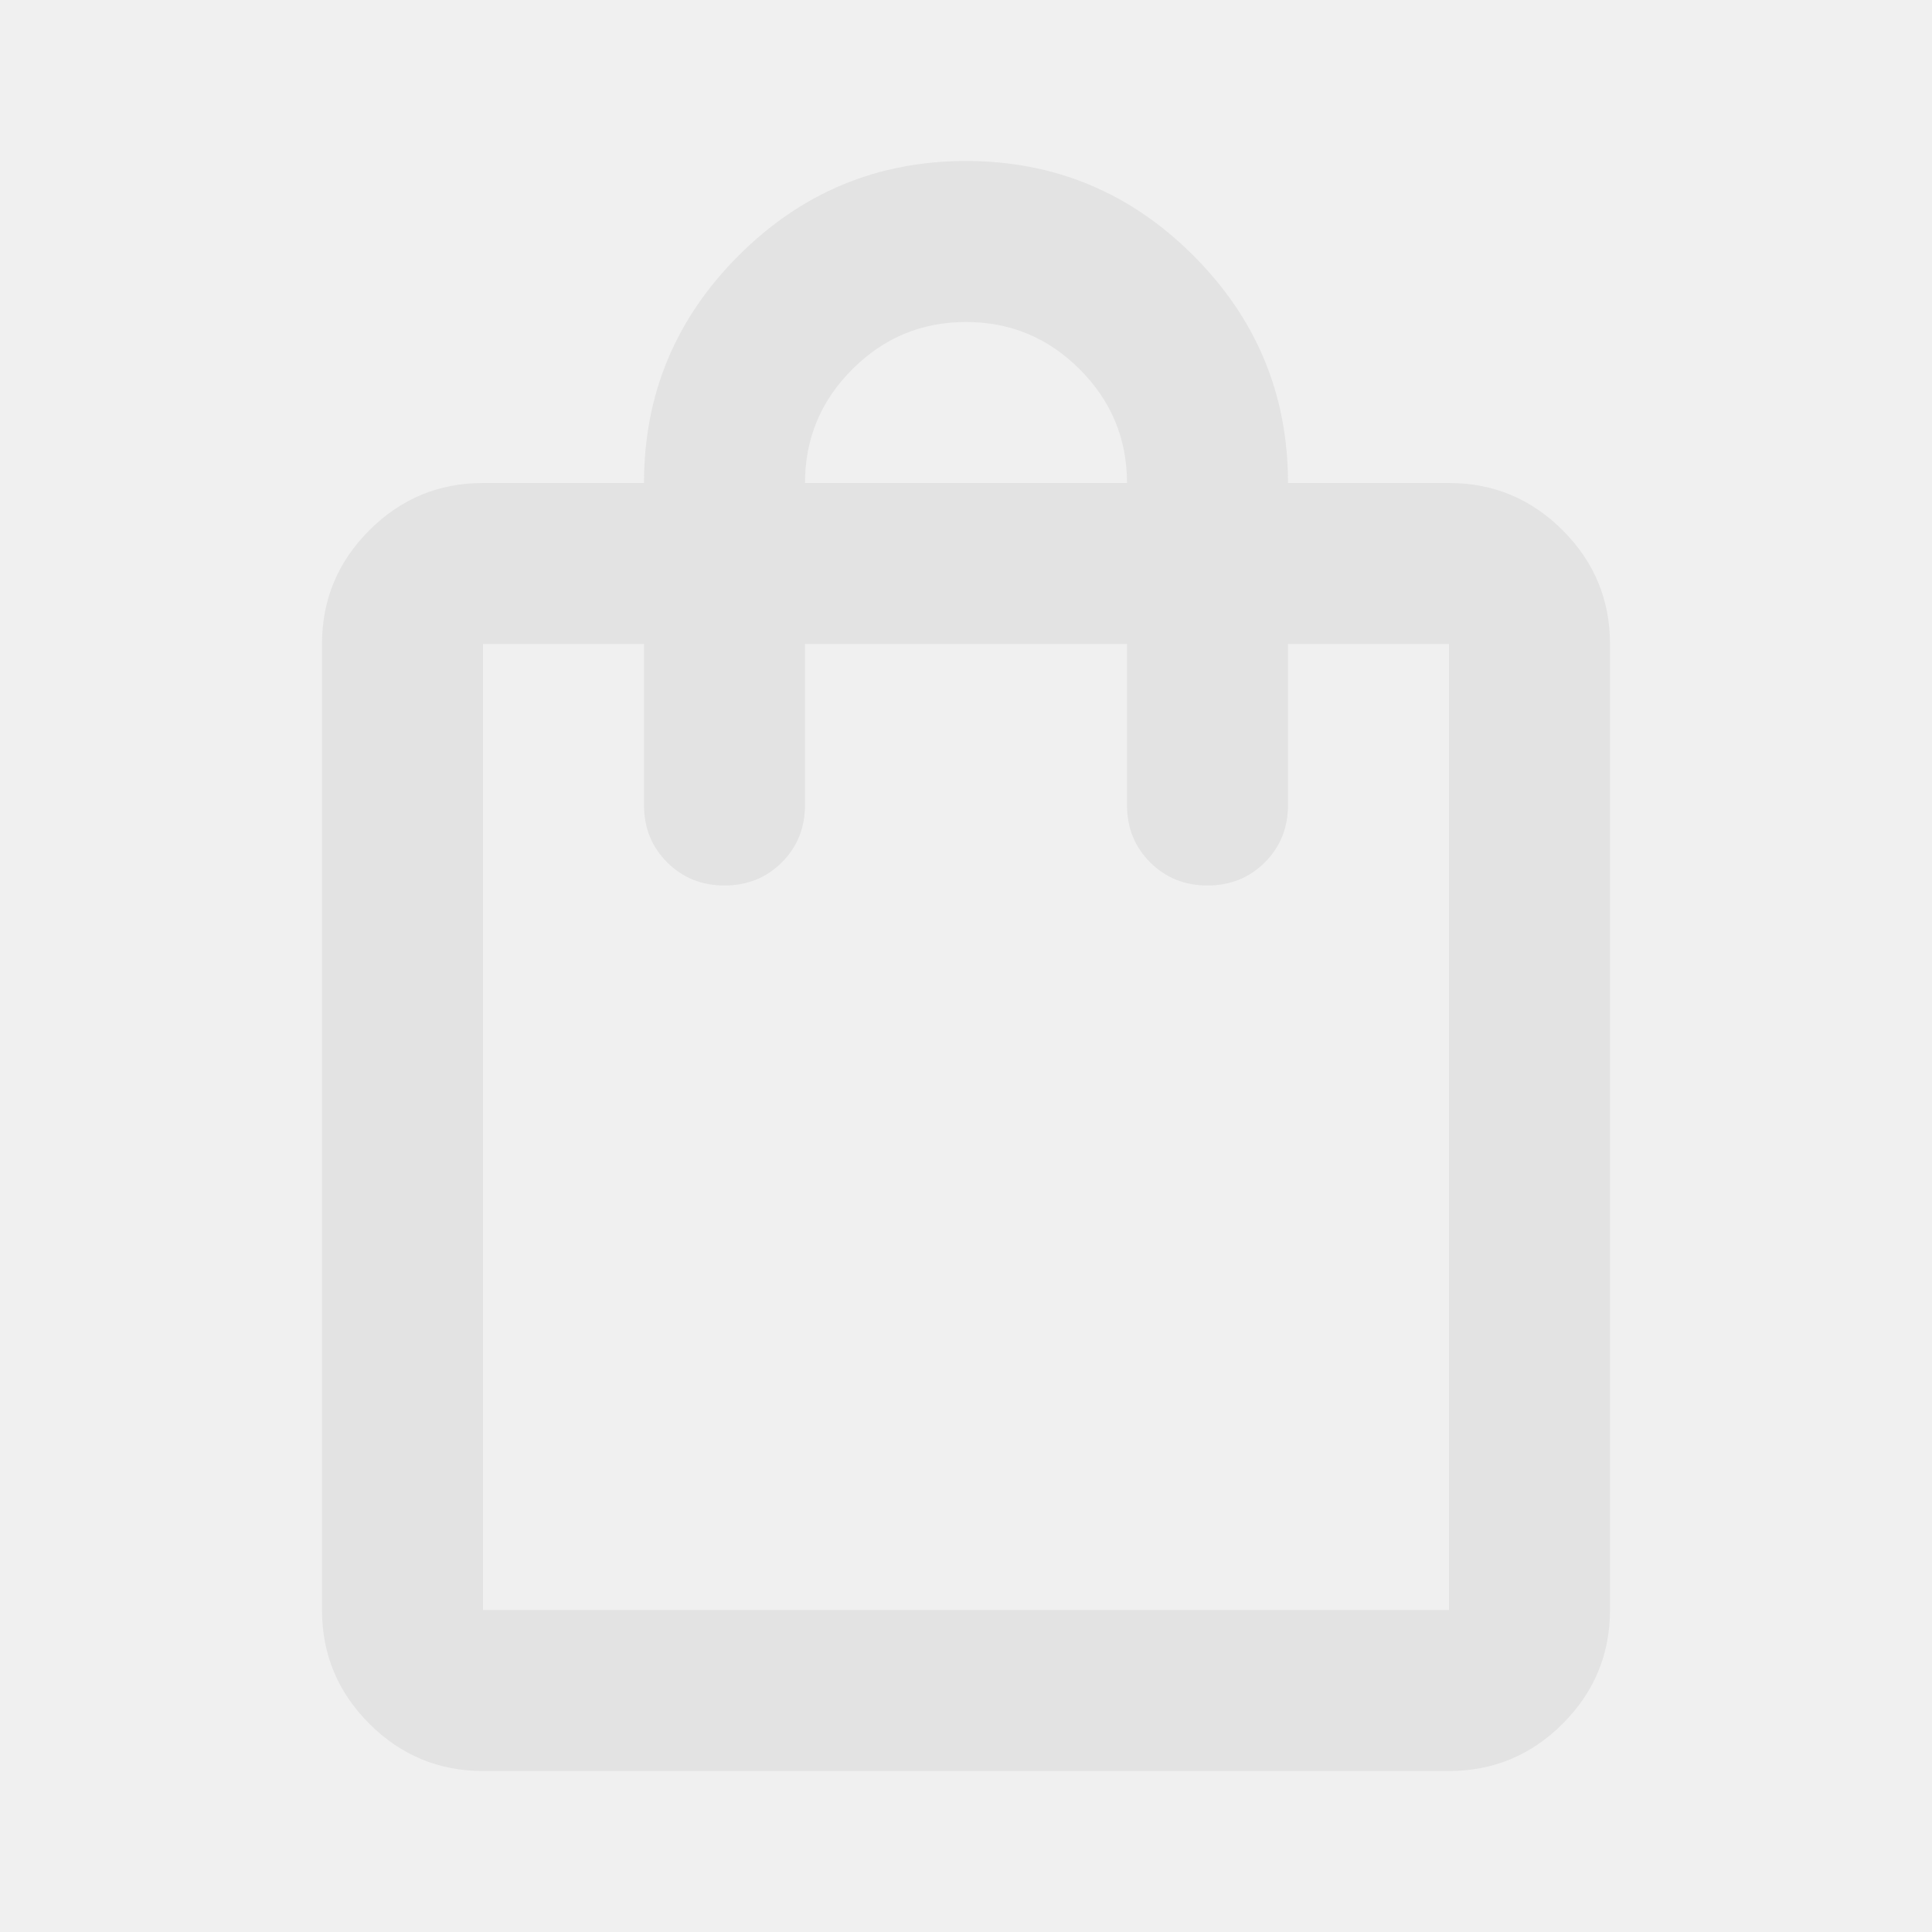
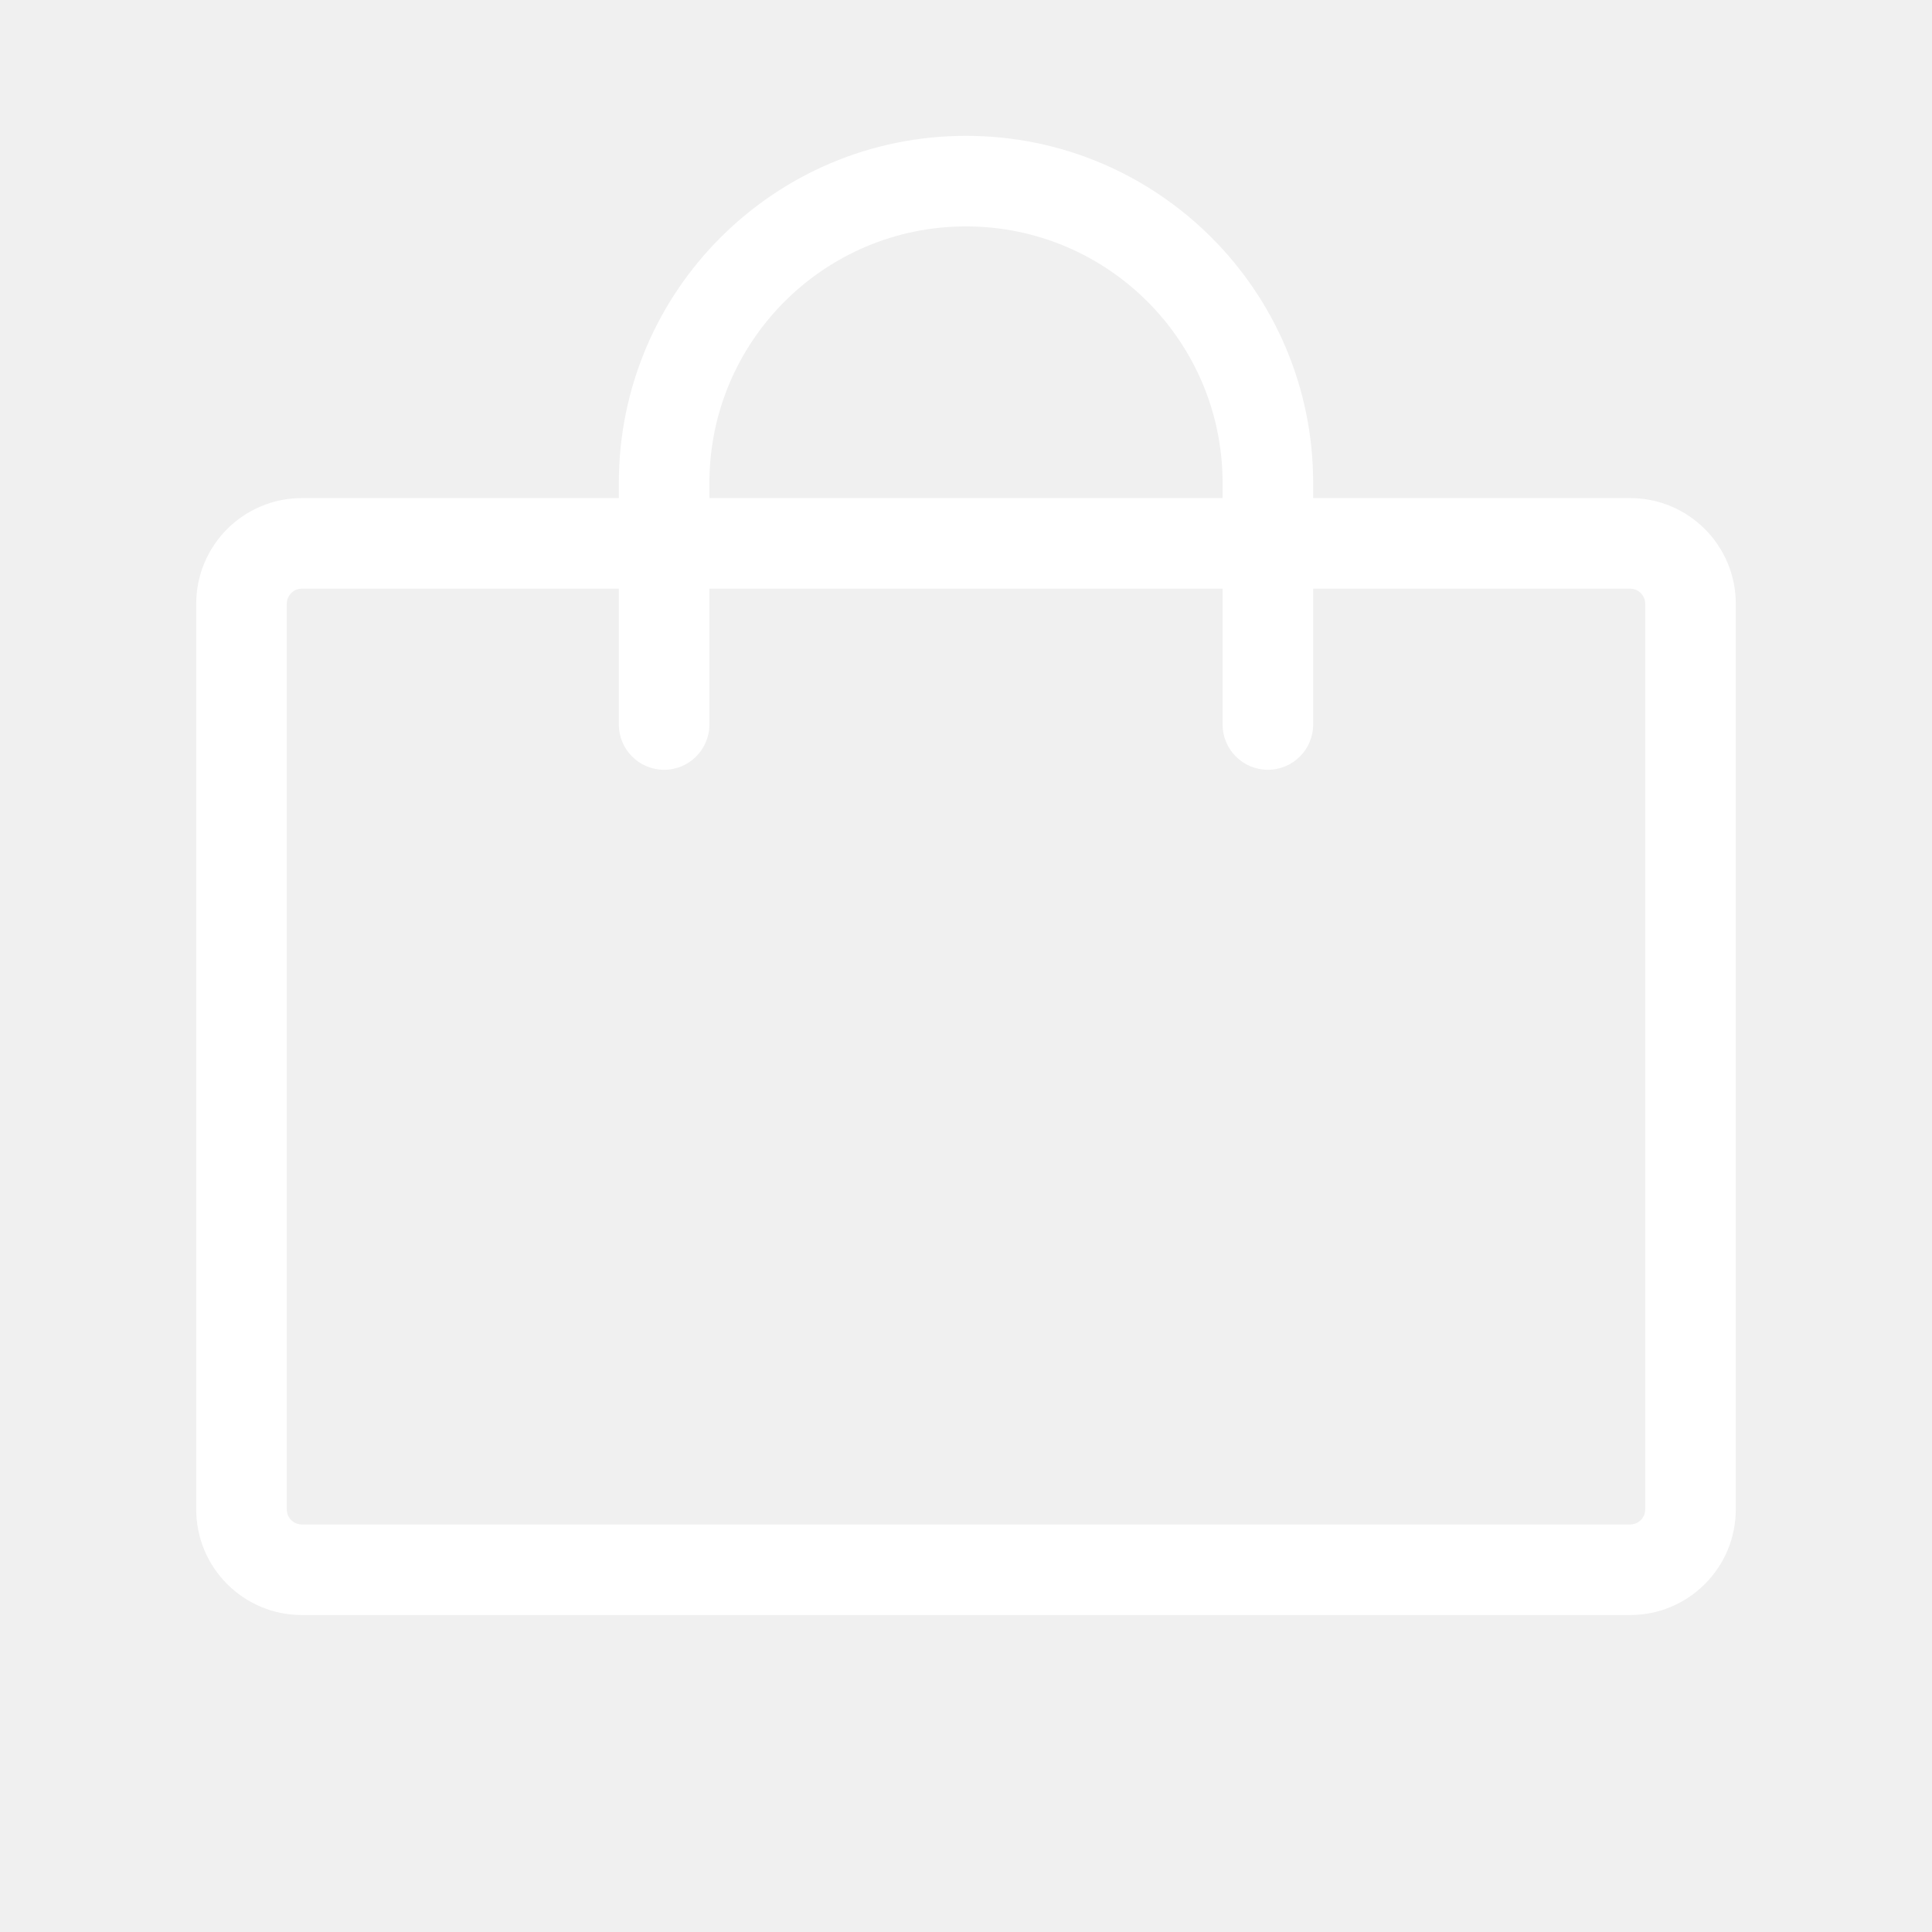
- <svg xmlns="http://www.w3.org/2000/svg" height="24px" viewBox="0 -960 960 960" width="24px" fill="#e3e3e3">
-   <path d="M240-80q-33 0-56.5-23.5T160-160v-480q0-33 23.5-56.5T240-720h80q0-66 47-113t113-47q66 0 113 47t47 113h80q33 0 56.5 23.5T800-640v480q0 33-23.5 56.5T720-80H240Zm0-80h480v-480h-80v80q0 17-11.5 28.5T600-520q-17 0-28.5-11.5T560-560v-80H400v80q0 17-11.5 28.5T360-520q-17 0-28.5-11.5T320-560v-80h-80v480Zm160-560h160q0-33-23.5-56.5T480-800q-33 0-56.5 23.5T400-720ZM240-160v-480 480Z" />
+ <svg xmlns="http://www.w3.org/2000/svg" width="30" height="30" viewBox="0 0 256 256">
+   <path fill="#fff" d="M216 66h-42v-2a46 46 0 0 0-92 0v2H40a14 14 0 0 0-14 14v120a14 14 0 0 0 14 14h176a14 14 0 0 0 14-14V80a14 14 0 0 0-14-14ZM94 64a34 34 0 0 1 68 0v2H94Zm124 136a2 2 0 0 1-2 2H40a2 2 0 0 1-2-2V80a2 2 0 0 1 2-2h42v18a6 6 0 0 0 12 0V78h68v18a6 6 0 0 0 12 0V78h42a2 2 0 0 1 2 2Z" />
</svg>
